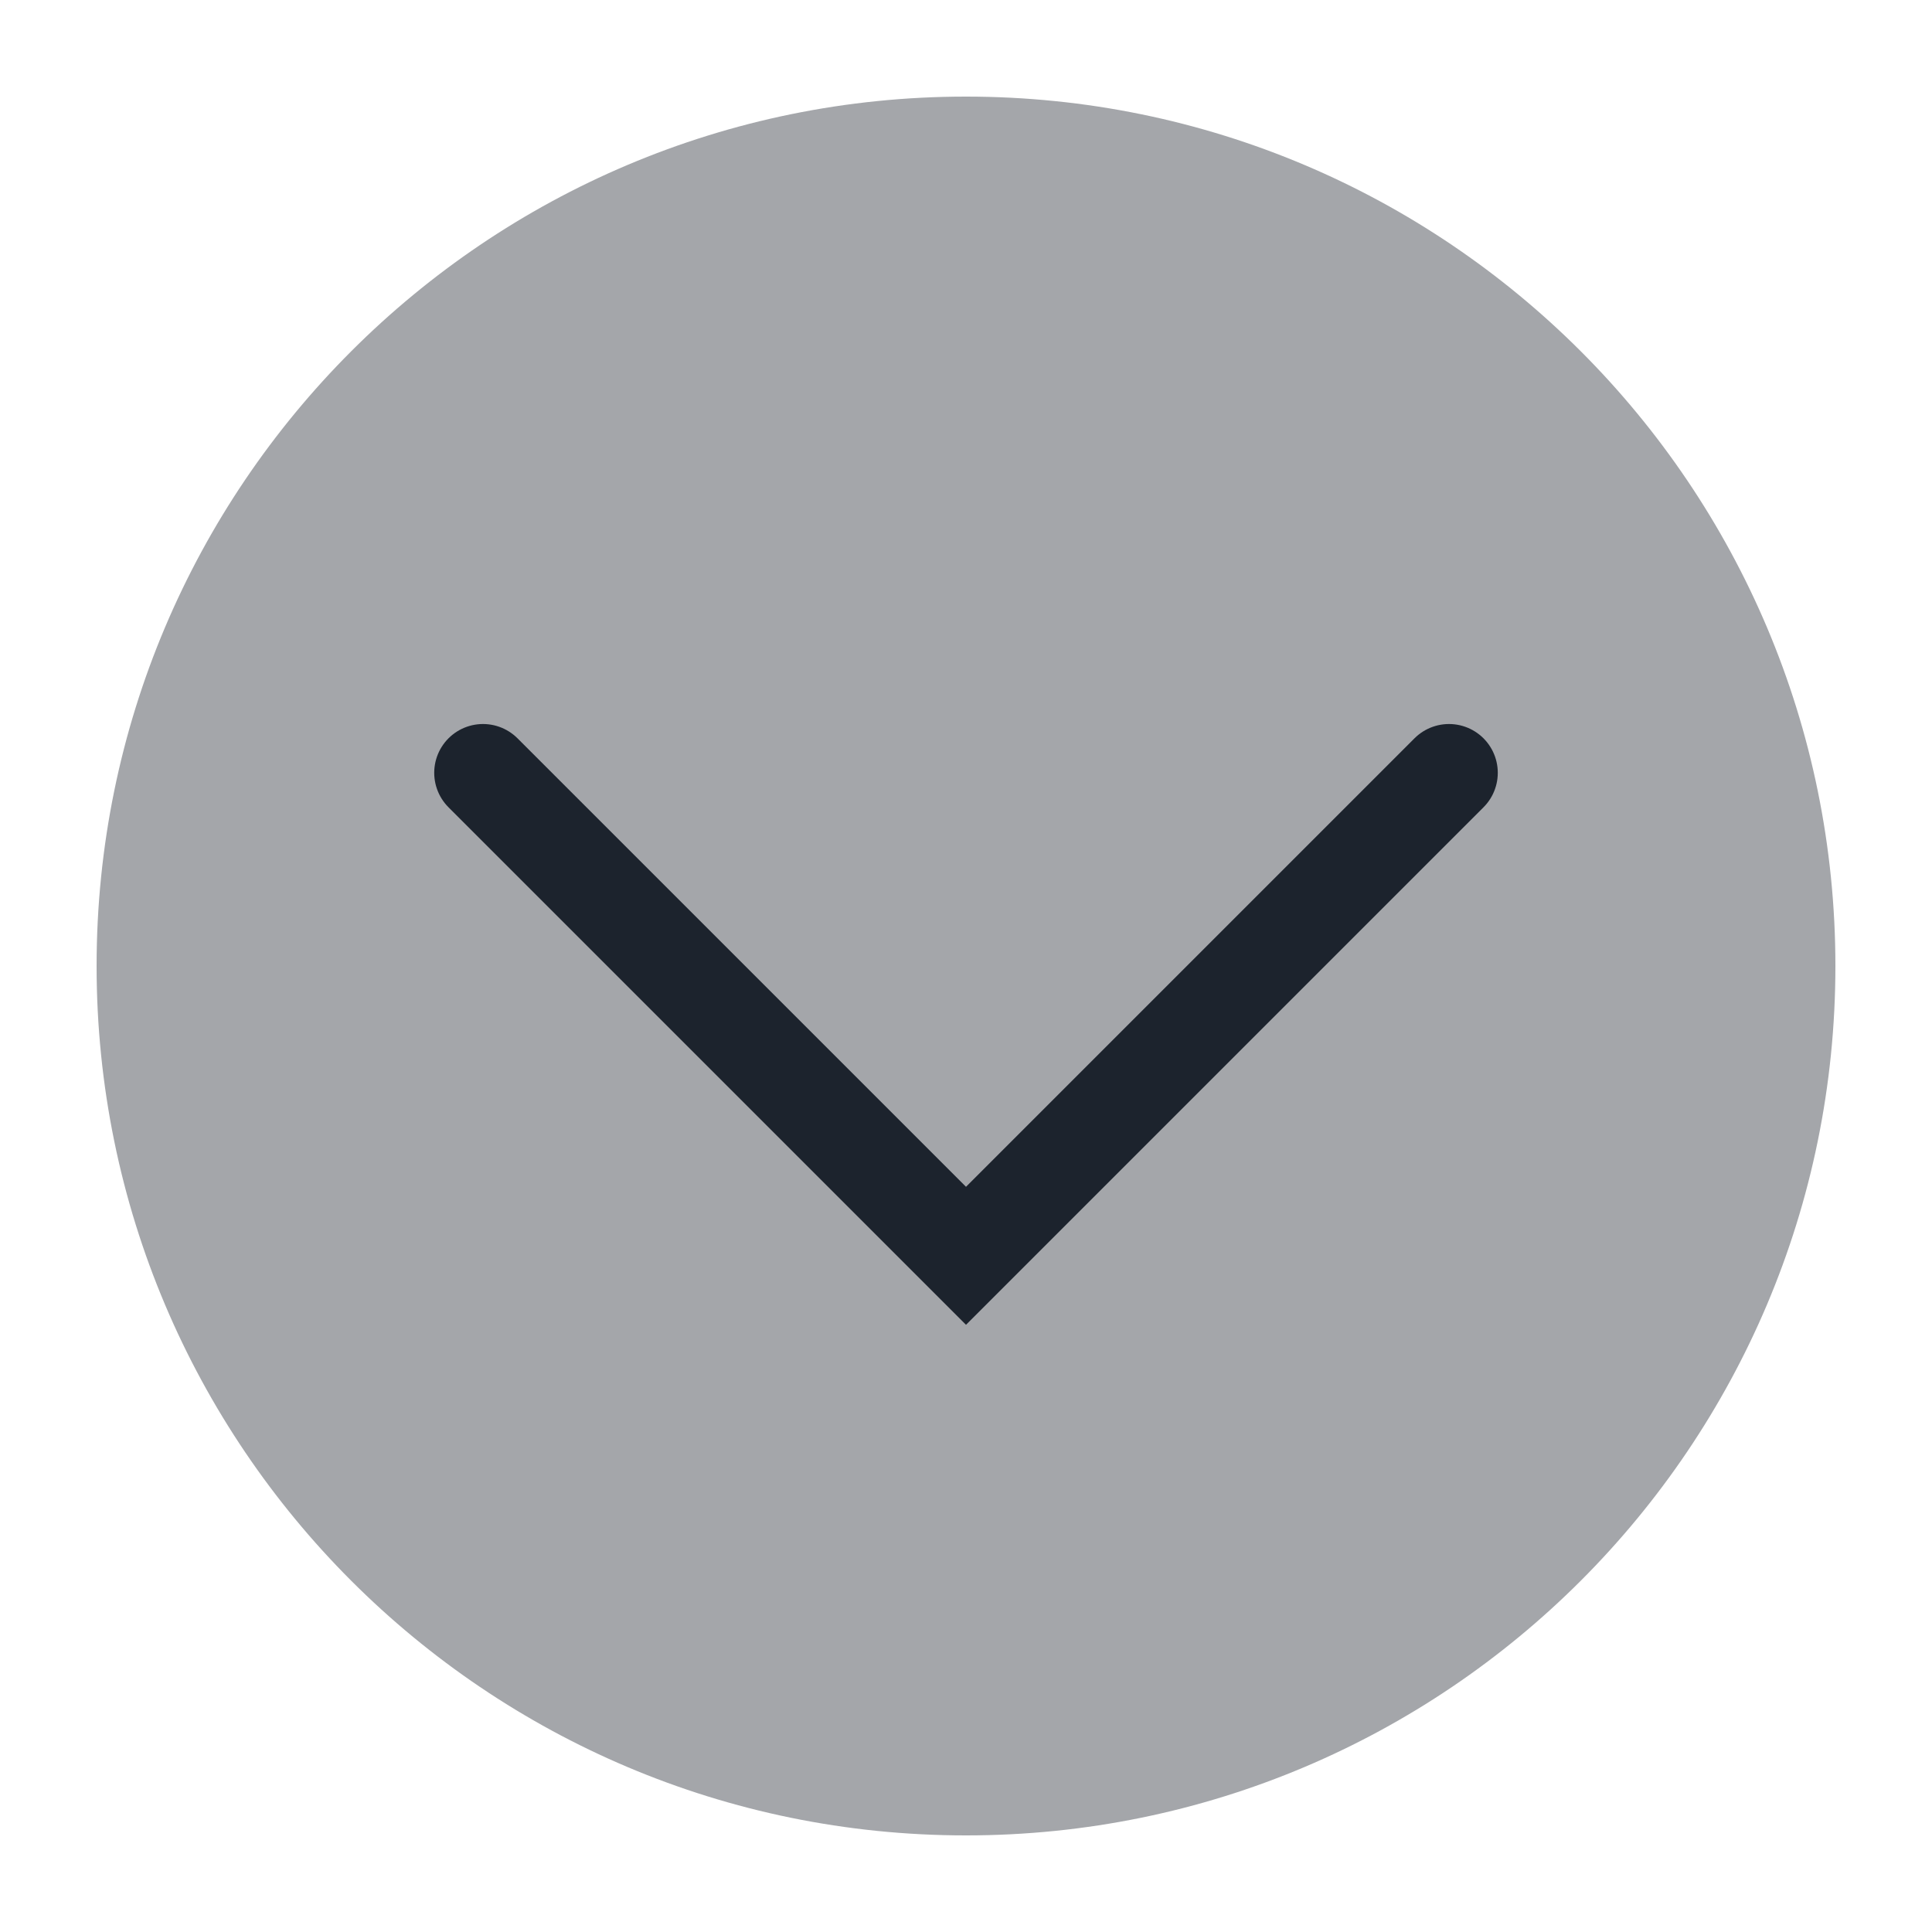
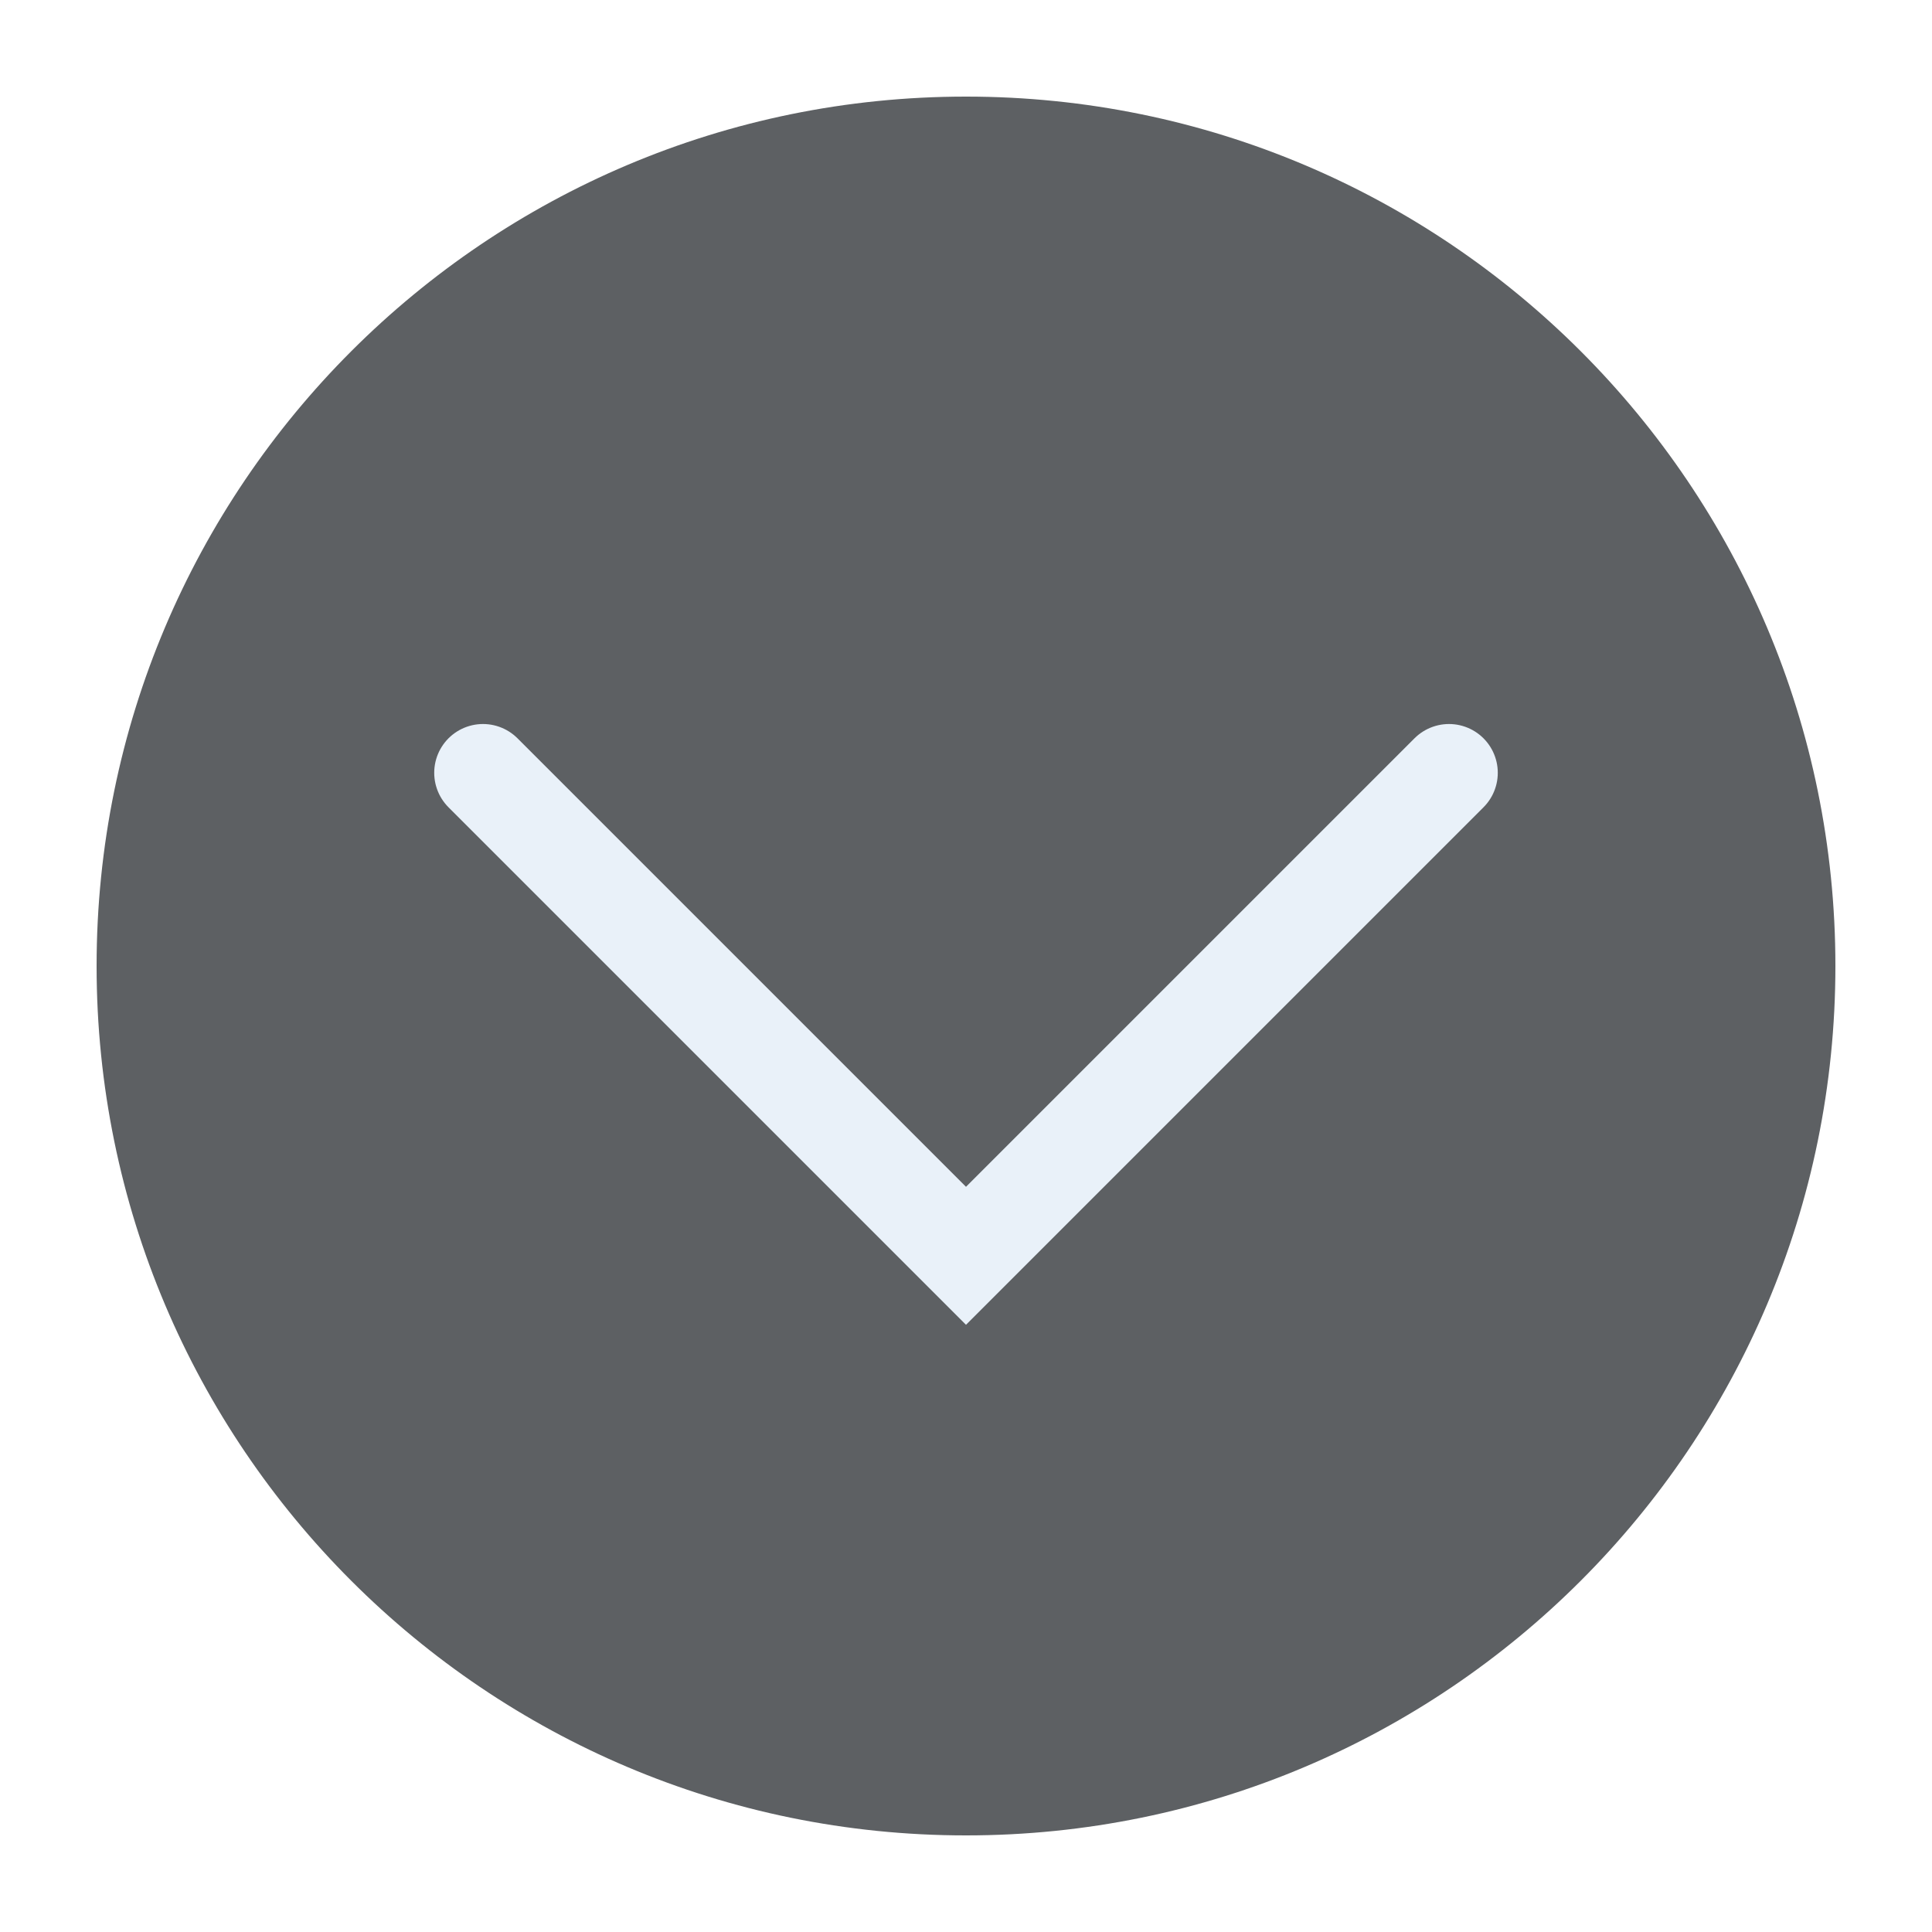
<svg xmlns="http://www.w3.org/2000/svg" viewBox="0 0 50 50" version="1.2" baseProfile="tiny">
  <defs>
</defs>
  <g fill="none" stroke="black" stroke-width="1" fill-rule="evenodd" stroke-linecap="square" stroke-linejoin="bevel">
    <g fill="none" stroke="#000000" stroke-opacity="1" stroke-width="1" stroke-linecap="square" stroke-linejoin="bevel" transform="matrix(1,0,0,1,0,0)" font-family="Inter" font-size="8" font-weight="500" font-style="normal">
</g>
-     <g fill="#a4a6aa" fill-opacity="1" stroke="none" transform="matrix(2.5,0,0,2.5,2.5,2.5)" font-family="Inter" font-size="8" font-weight="500" font-style="normal">
+     <g fill="#5d6063" fill-opacity="1" stroke="none" transform="matrix(2.5,0,0,2.5,2.5,2.5)" font-family="Inter" font-size="8" font-weight="500" font-style="normal">
      <circle cx="9" cy="9" r="9" />
    </g>
-     <g fill="none" stroke="#1c232d" stroke-opacity="1" stroke-width="1.01" stroke-linecap="round" stroke-linejoin="miter" stroke-miterlimit="2" transform="matrix(2.5,0,0,2.5,2.5,2.5)" font-family="Inter" font-size="8" font-weight="500" font-style="normal">
+     <g fill="none" stroke="#e9f1f9" stroke-opacity="1" stroke-width="1.01" stroke-linecap="round" stroke-linejoin="miter" stroke-miterlimit="2" transform="matrix(2.5,0,0,2.5,2.5,2.5)" font-family="Inter" font-size="8" font-weight="500" font-style="normal">
      <polyline fill="none" vector-effect="none" points="4,7 9,12 14,7 " />
    </g>
    <g fill="none" stroke="#000000" stroke-opacity="1" stroke-width="1" stroke-linecap="square" stroke-linejoin="bevel" transform="matrix(1,0,0,1,0,0)" font-family="Inter" font-size="8" font-weight="500" font-style="normal">
</g>
  </g>
</svg>
